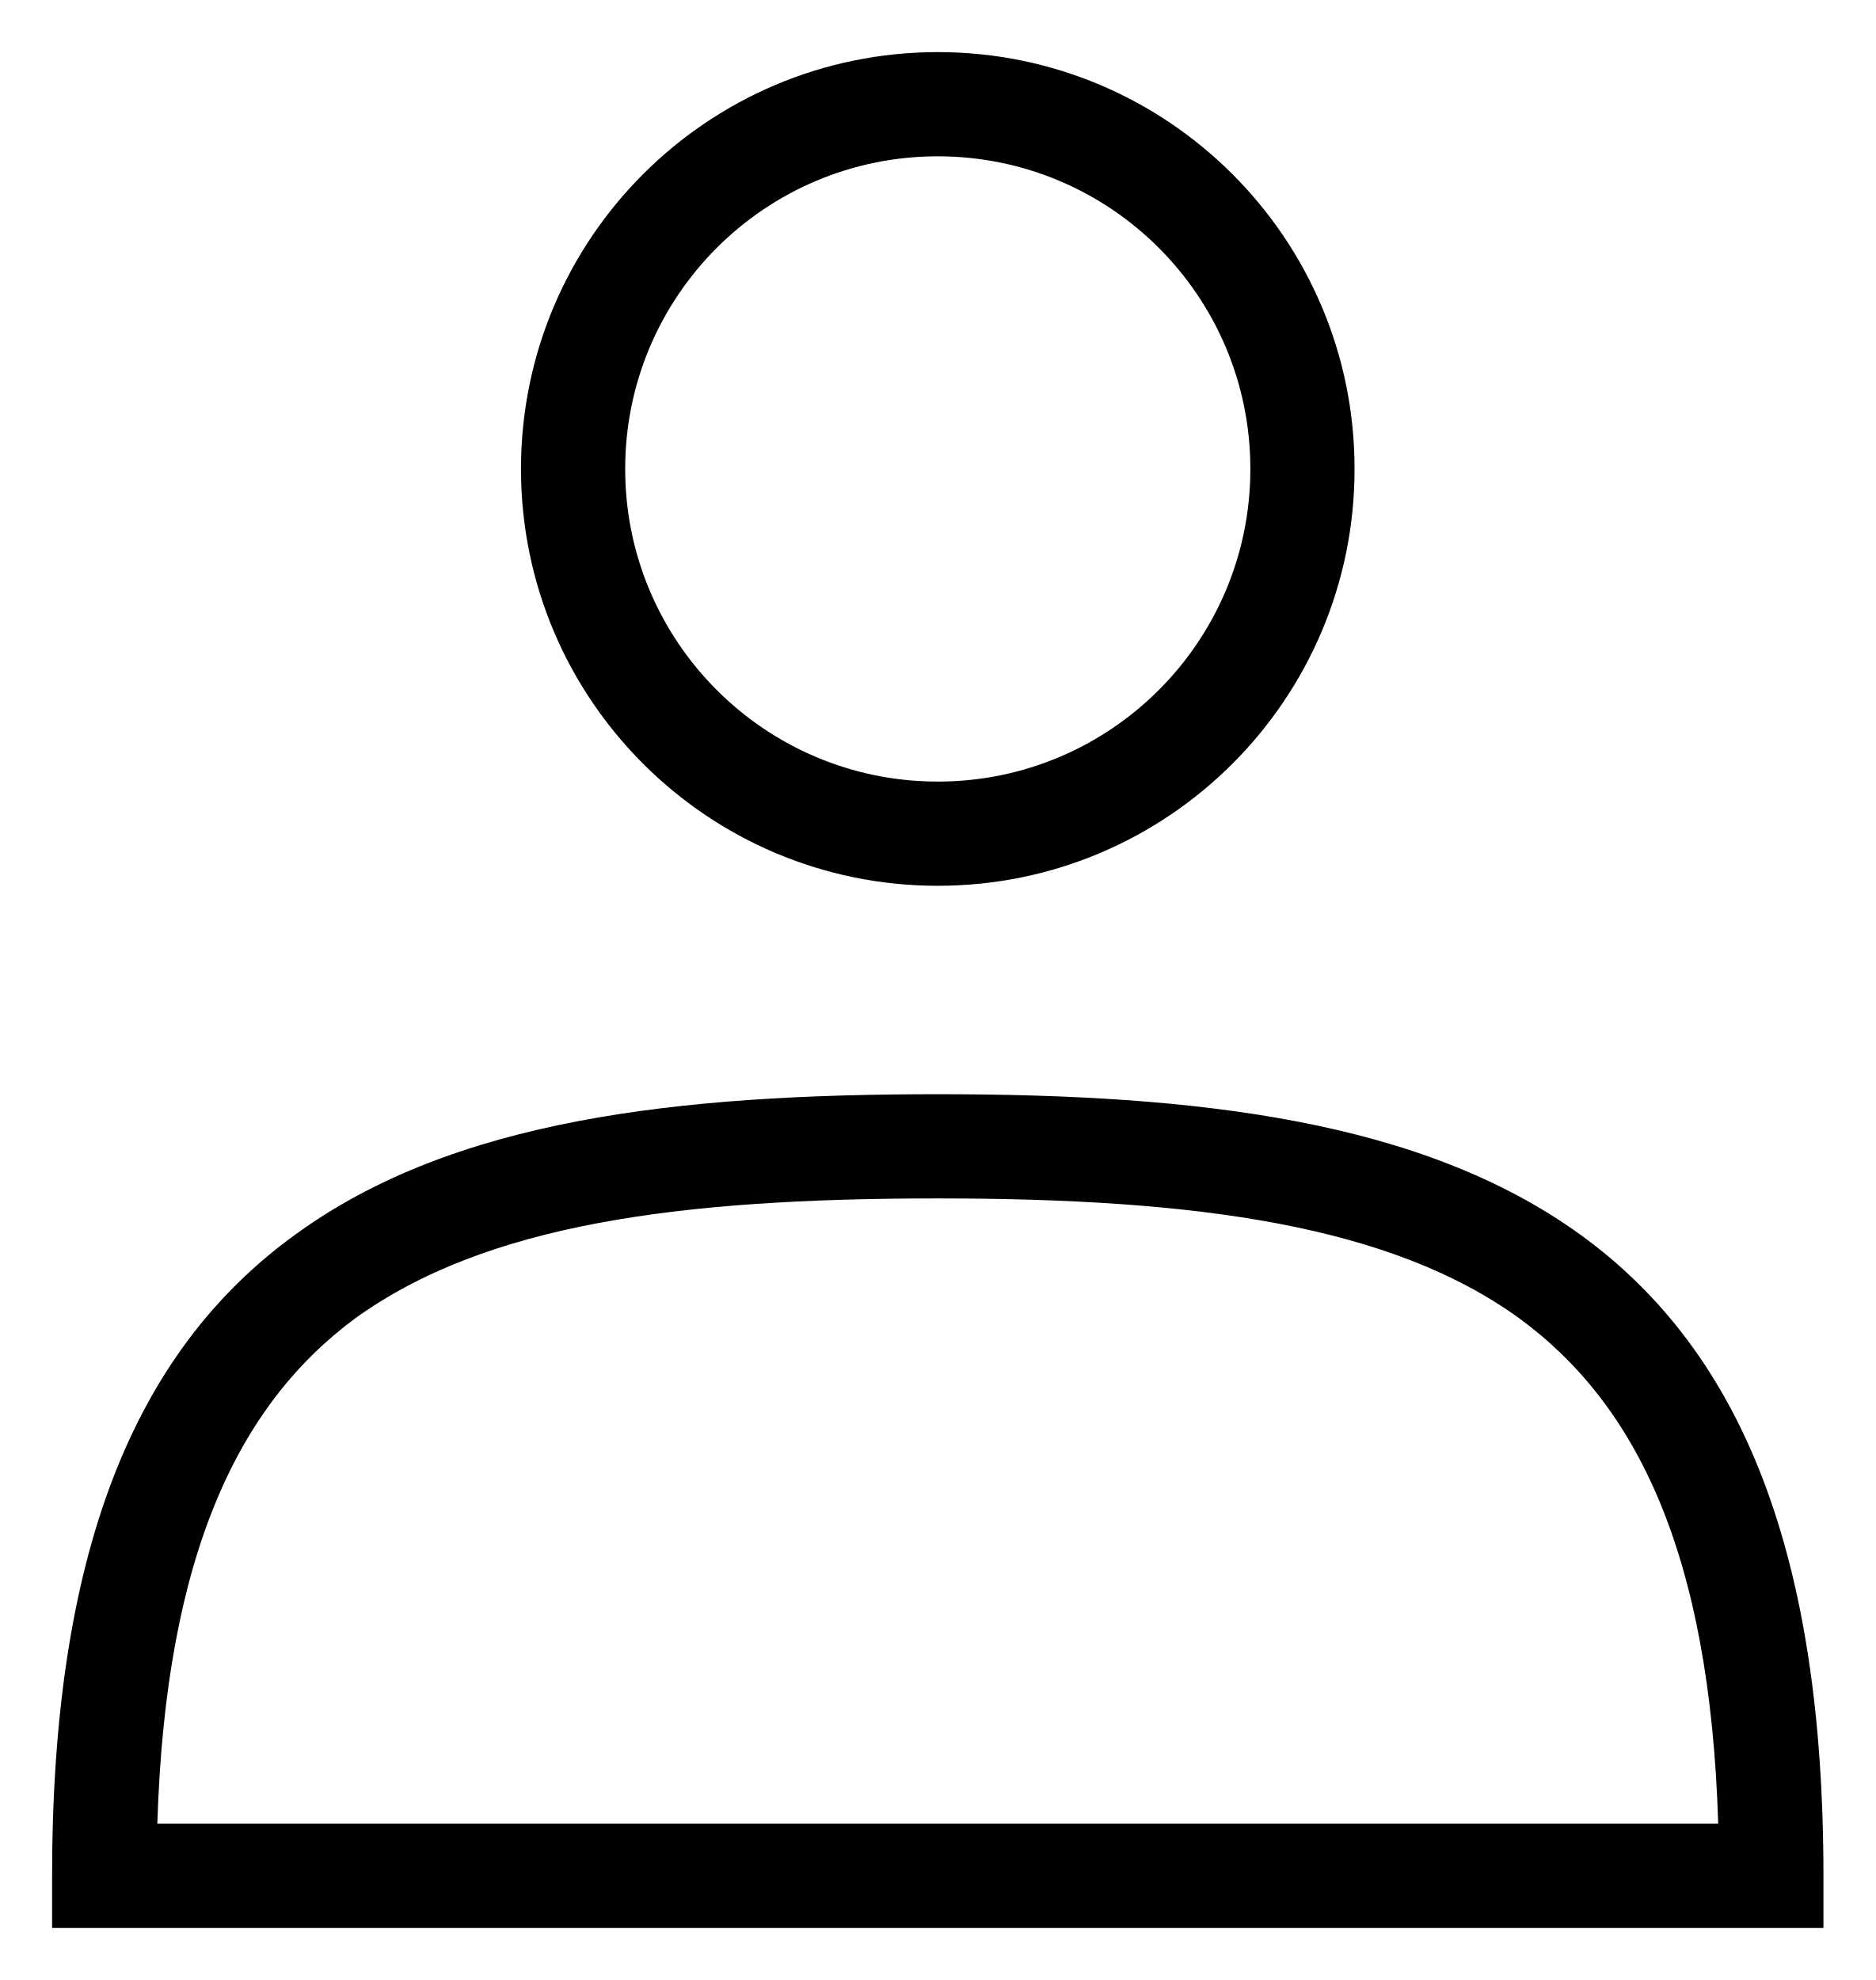
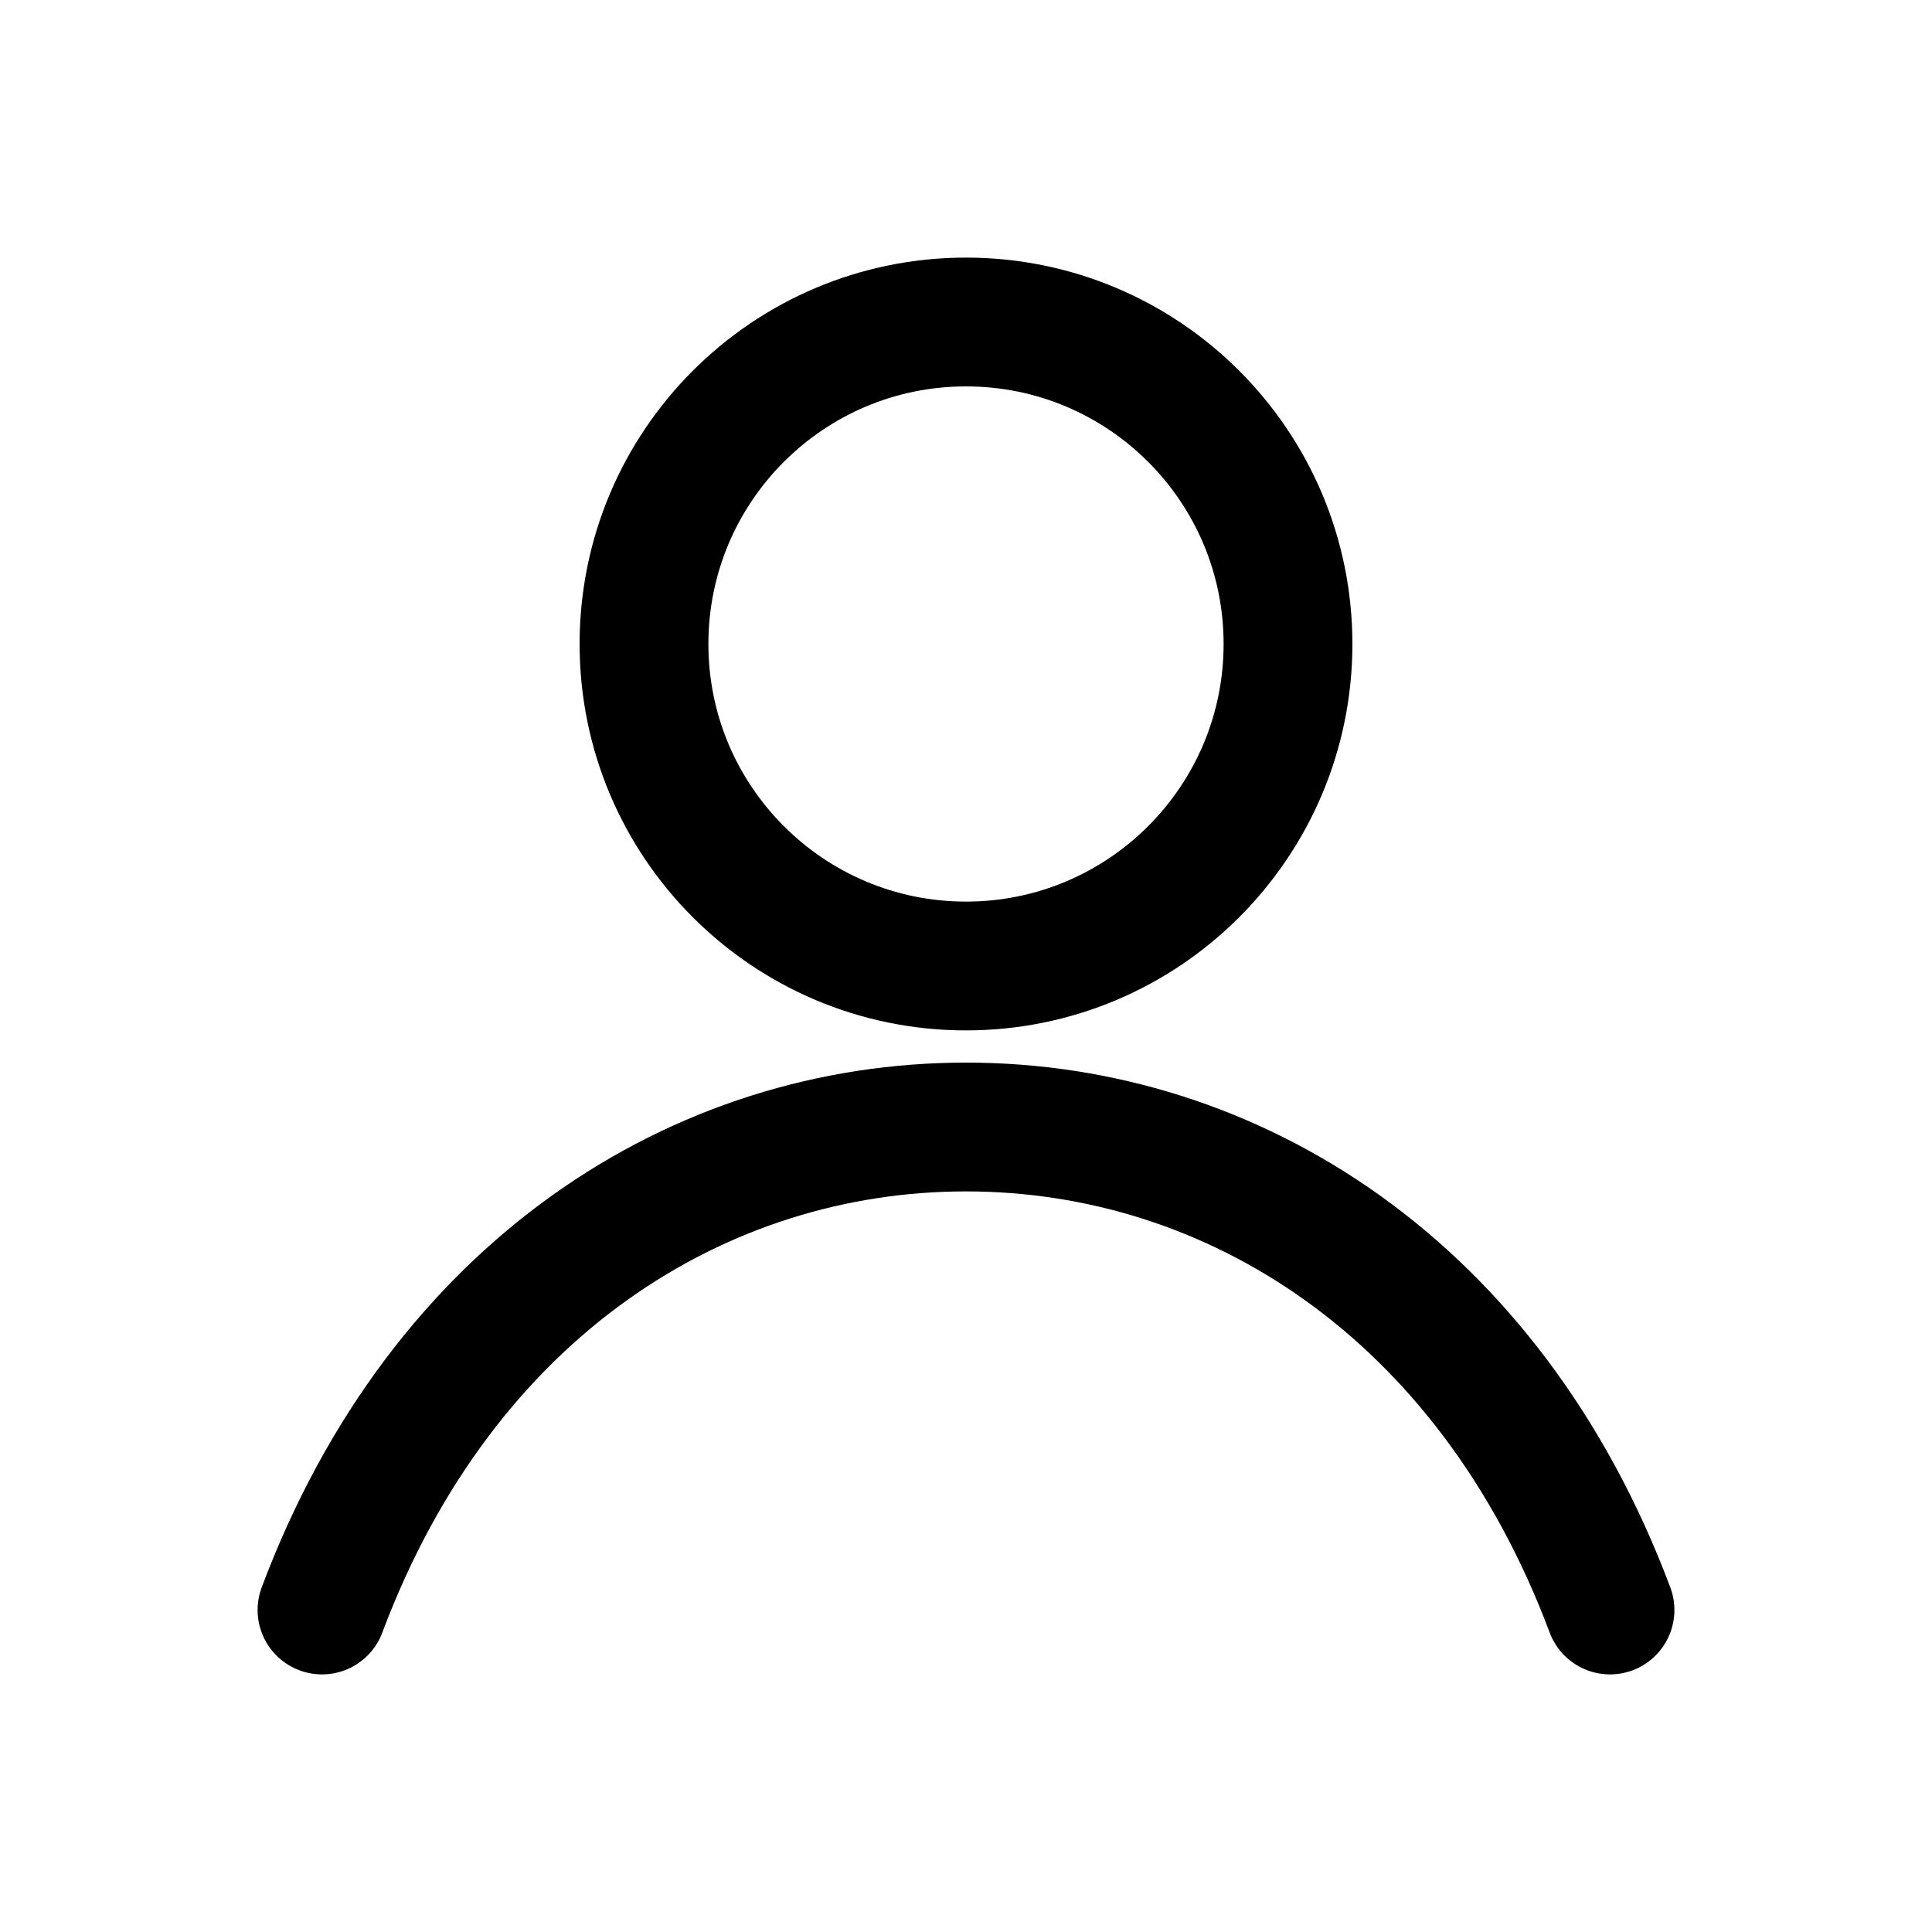
- <svg xmlns="http://www.w3.org/2000/svg" fill="none" class="icon icon-account" viewBox="0 0 18 19">
-   <path fill="currentColor" fill-rule="evenodd" d="M6 4.5a3 3 0 1 1 6 0 3 3 0 0 1-6 0m3-4a4 4 0 1 0 0 8 4 4 0 0 0 0-8m5.58 12.15c1.12.82 1.83 2.24 1.91 4.85H1.51c.08-2.6.79-4.03 1.9-4.85C4.66 11.75 6.5 11.5 9 11.5s4.35.26 5.58 1.15M9 10.5c-2.5 0-4.65.24-6.17 1.35C1.27 12.98.5 14.93.5 18v.5h17V18c0-3.07-.77-5.02-2.33-6.15-1.52-1.1-3.67-1.35-6.17-1.35" clip-rule="evenodd" />
+ <svg xmlns="http://www.w3.org/2000/svg" fill="none" class="icon icon-account" viewBox="0 0 24 24">
+   <circle cx="12" cy="8" r="4" stroke="currentColor" stroke-width="1.6" />
+   <path d="M4 20c1.5-4 4.7-6 8-6s6.5 2 8 6" stroke="currentColor" stroke-width="1.6" stroke-linecap="round" />
</svg>
